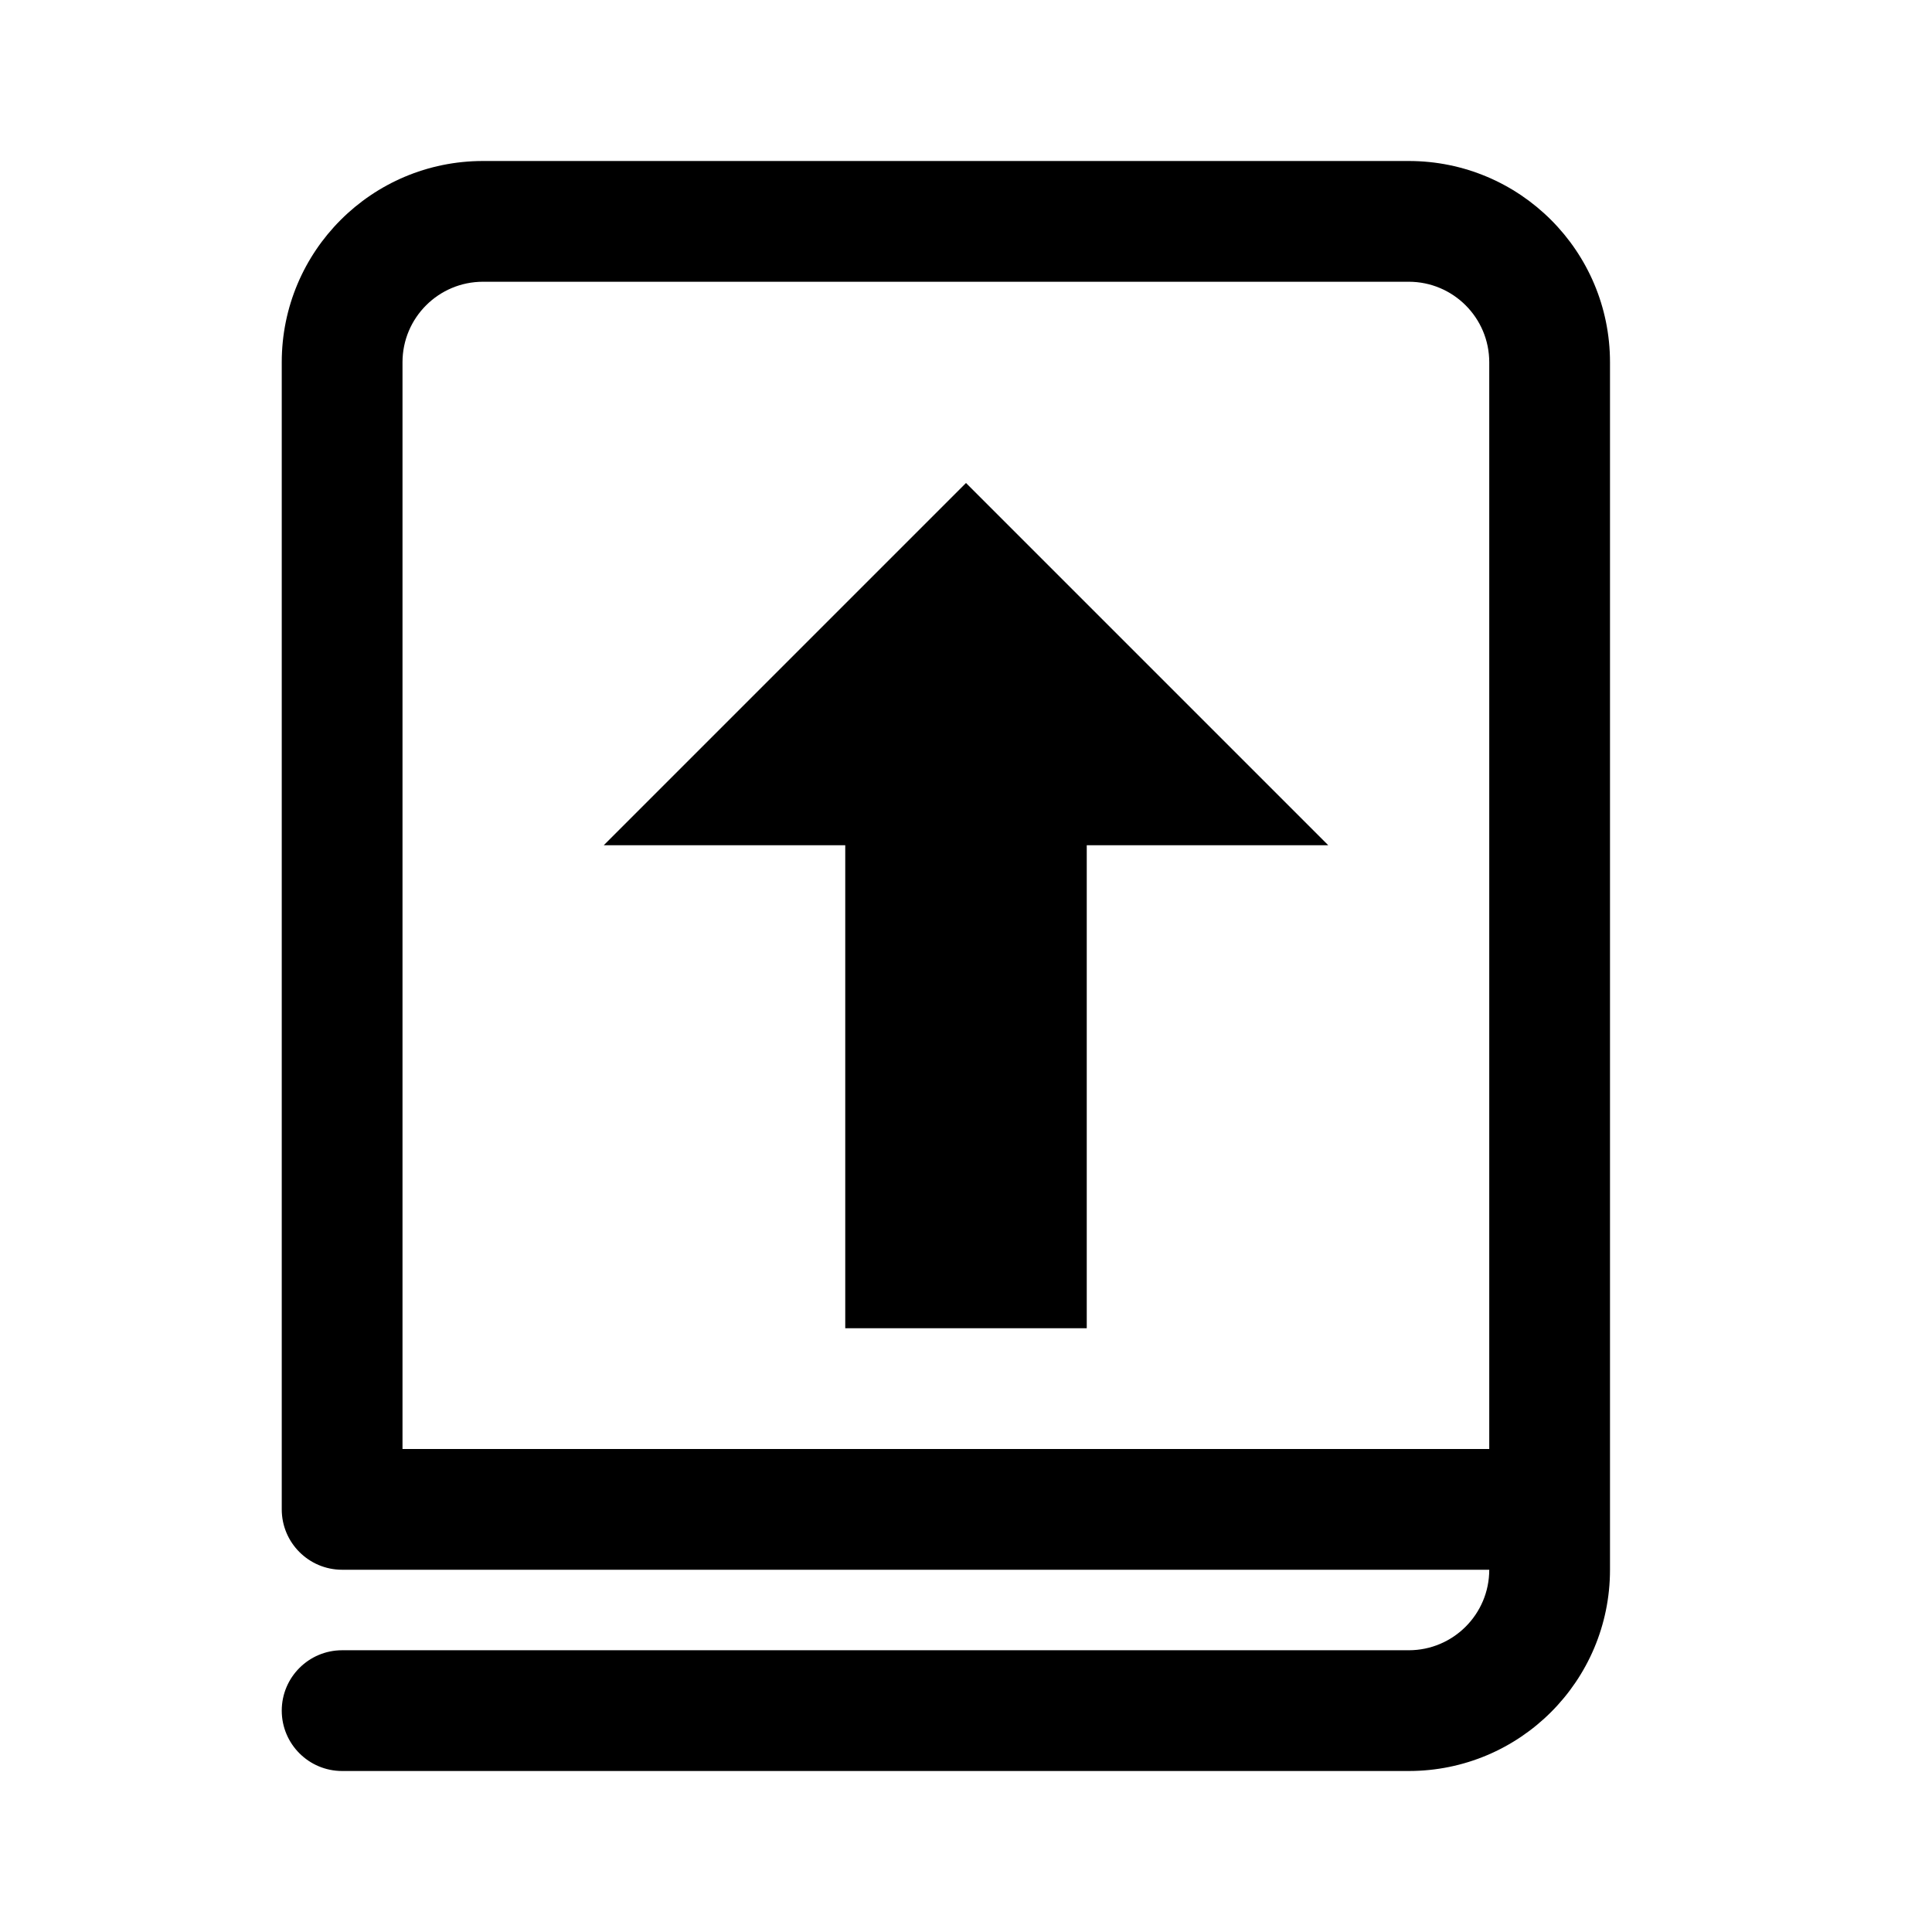
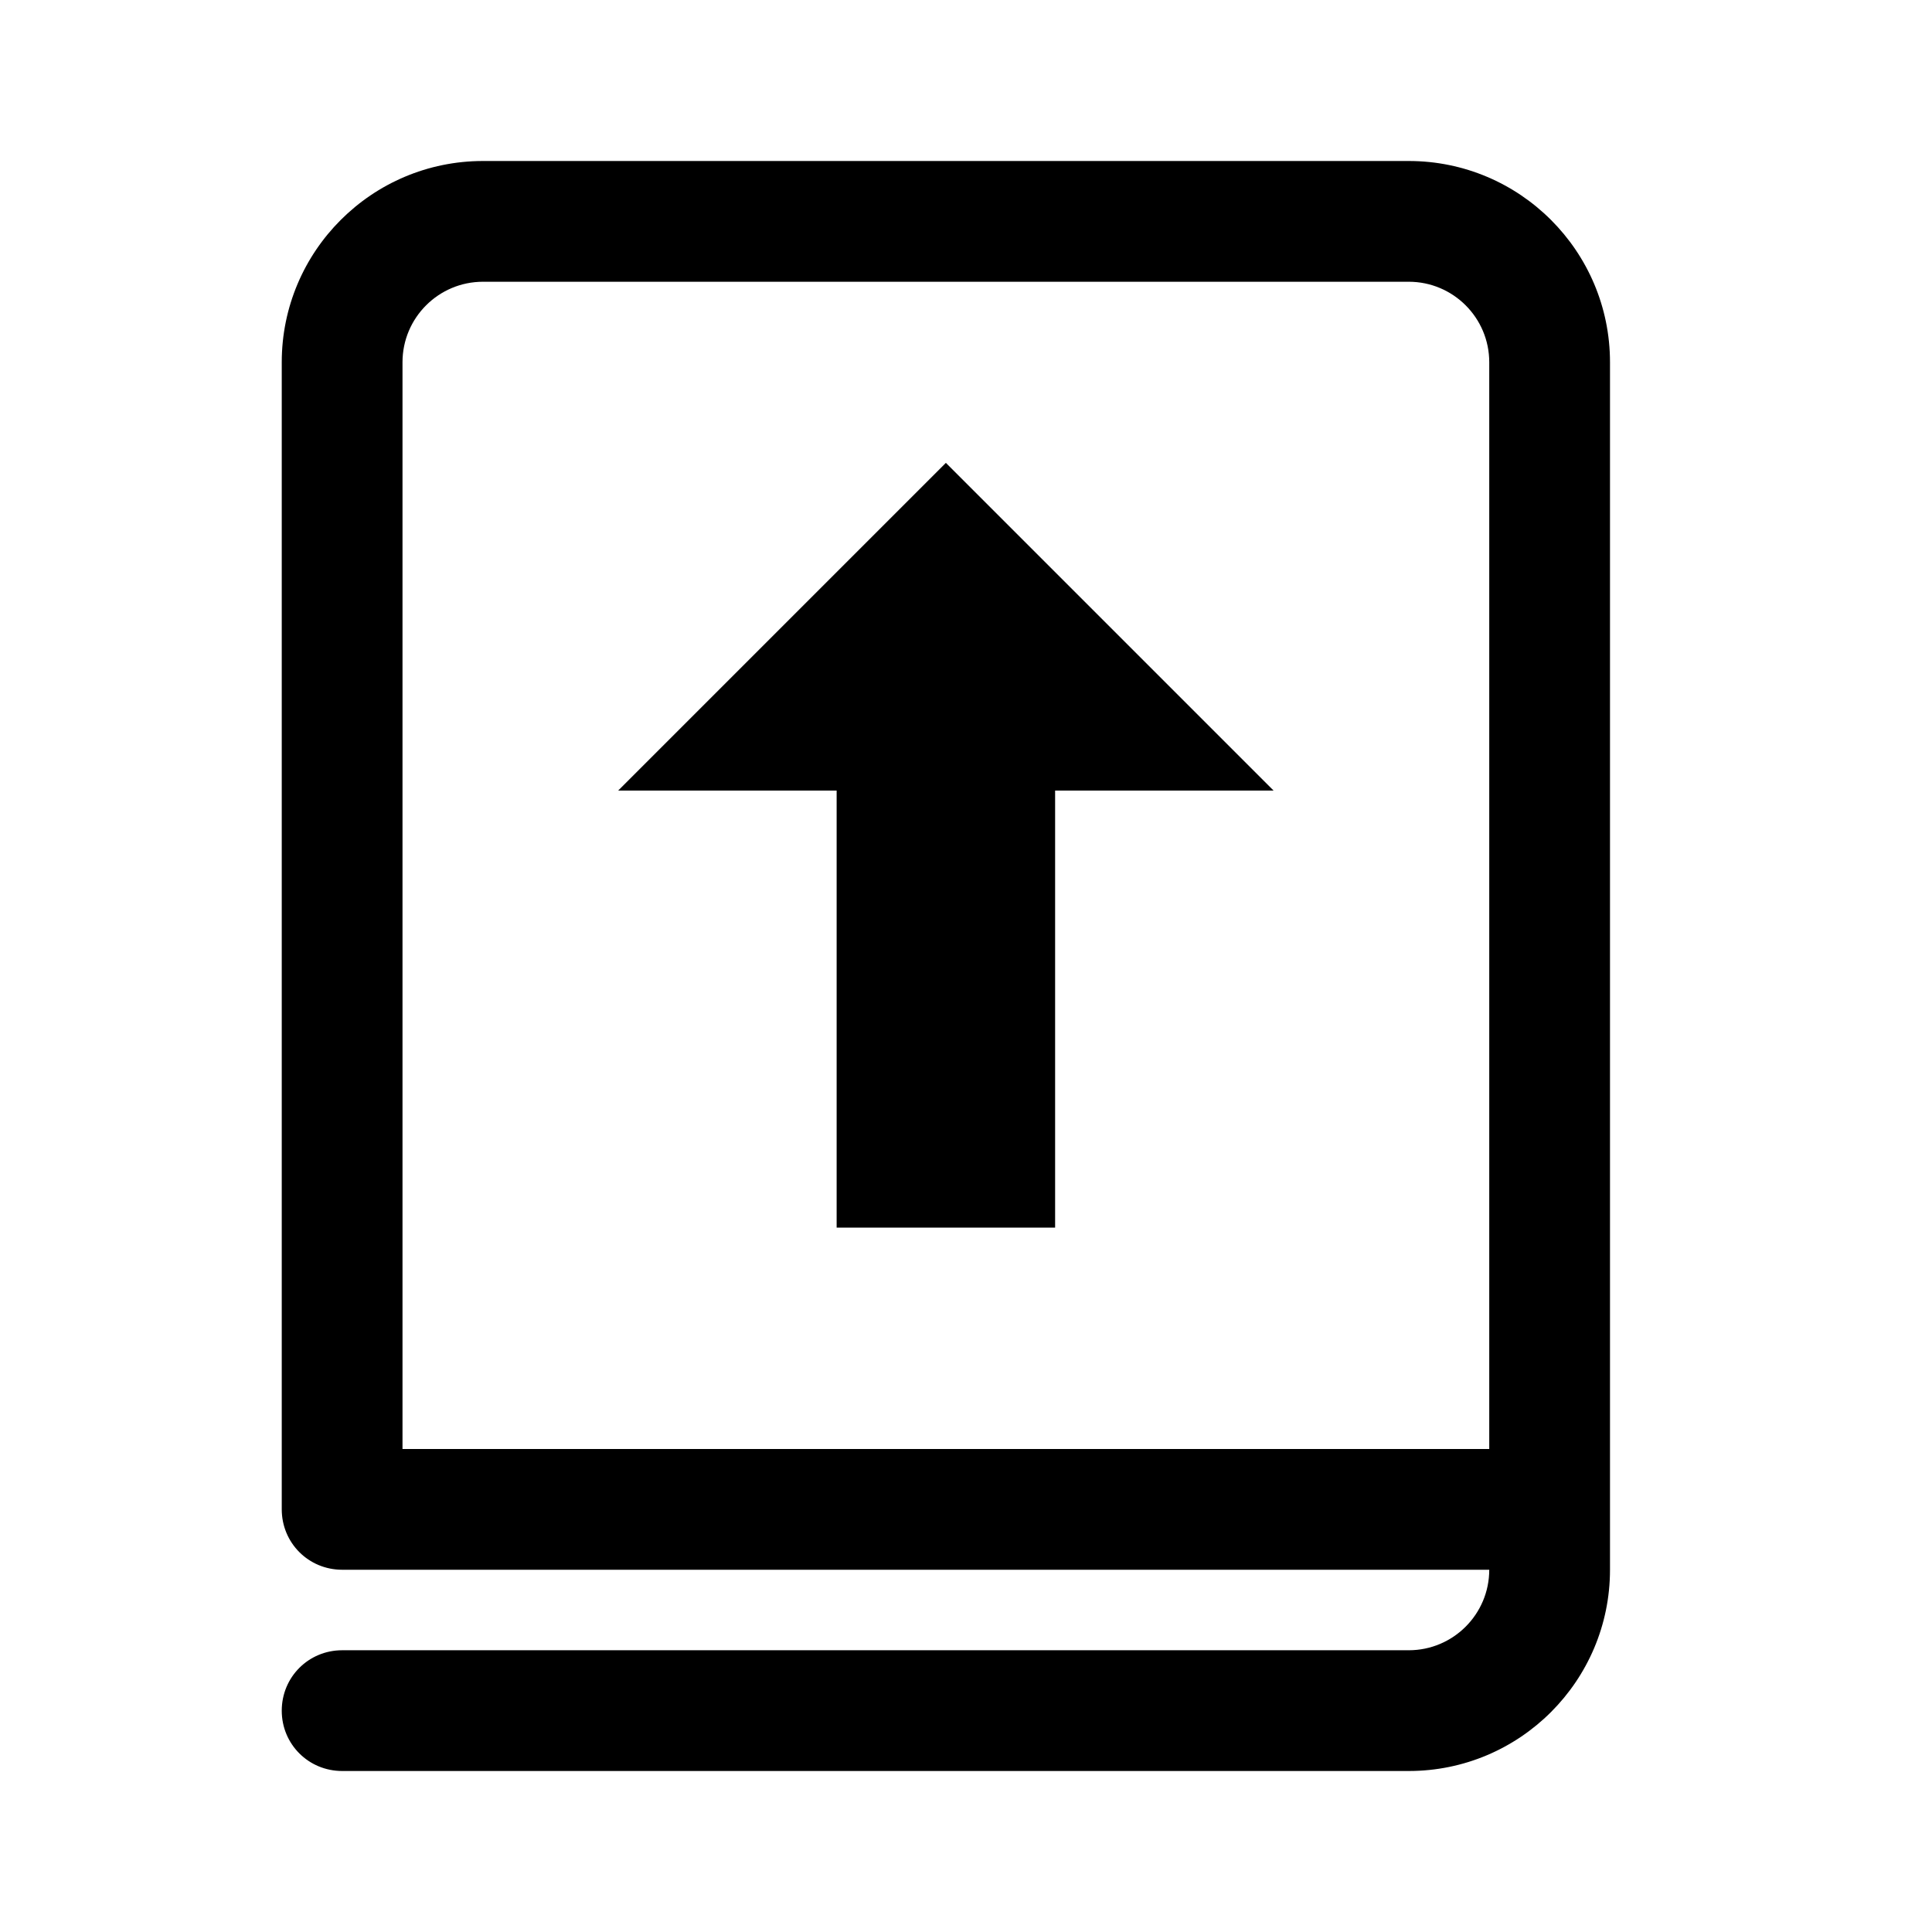
<svg xmlns="http://www.w3.org/2000/svg" width="24" height="24" viewBox="0 0 24 24">
-   <path d="M17.5 2C18.881 2 20 3.119 20 4.5V19.5C20 20.881 18.881 22 17.5 22H4.25C3.836 22 3.5 21.664 3.5 21.25C3.5 20.836 3.836 20.5 4.25 20.5H17.5C18.052 20.5 18.5 20.052 18.5 19.5H4.25C3.836 19.5 3.5 19.164 3.5 18.75V4.5C3.5 3.119 4.619 2 6 2ZM5 18H18.5V4.5C18.5 3.948 18.052 3.5 17.5 3.5H6C5.448 3.5 5 3.948 5 4.5ZM10.5 16.5V10.5H7.5L12 6L16.5 10.5H13.5V16.5Z" />
+   <path d="M20.0 4.5V19.5C20.0 20.88 18.88 22 17.5 22H4.251C3.833 22 3.5 21.667 3.5 21.251C3.5 20.833 3.833 20.5 4.251 20.5H17.5C18.052 20.5 18.5 20.052 18.5 19.5H4.251C3.833 19.5 3.5 19.167 3.5 18.749V4.5C3.5 3.12 4.62 2.0 6.0 2.0H17.5C18.88 2.0 20.0 3.12 20.0 4.5ZM18.5 18.0V4.5C18.5 3.948 18.052 3.5 17.5 3.5H6.0C5.448 3.5 5.0 3.948 5.0 4.5V18.0ZM10.393 15.25V9.821H7.679L11.75 5.75L15.821 9.821H13.107V15.25Z" />
</svg>
